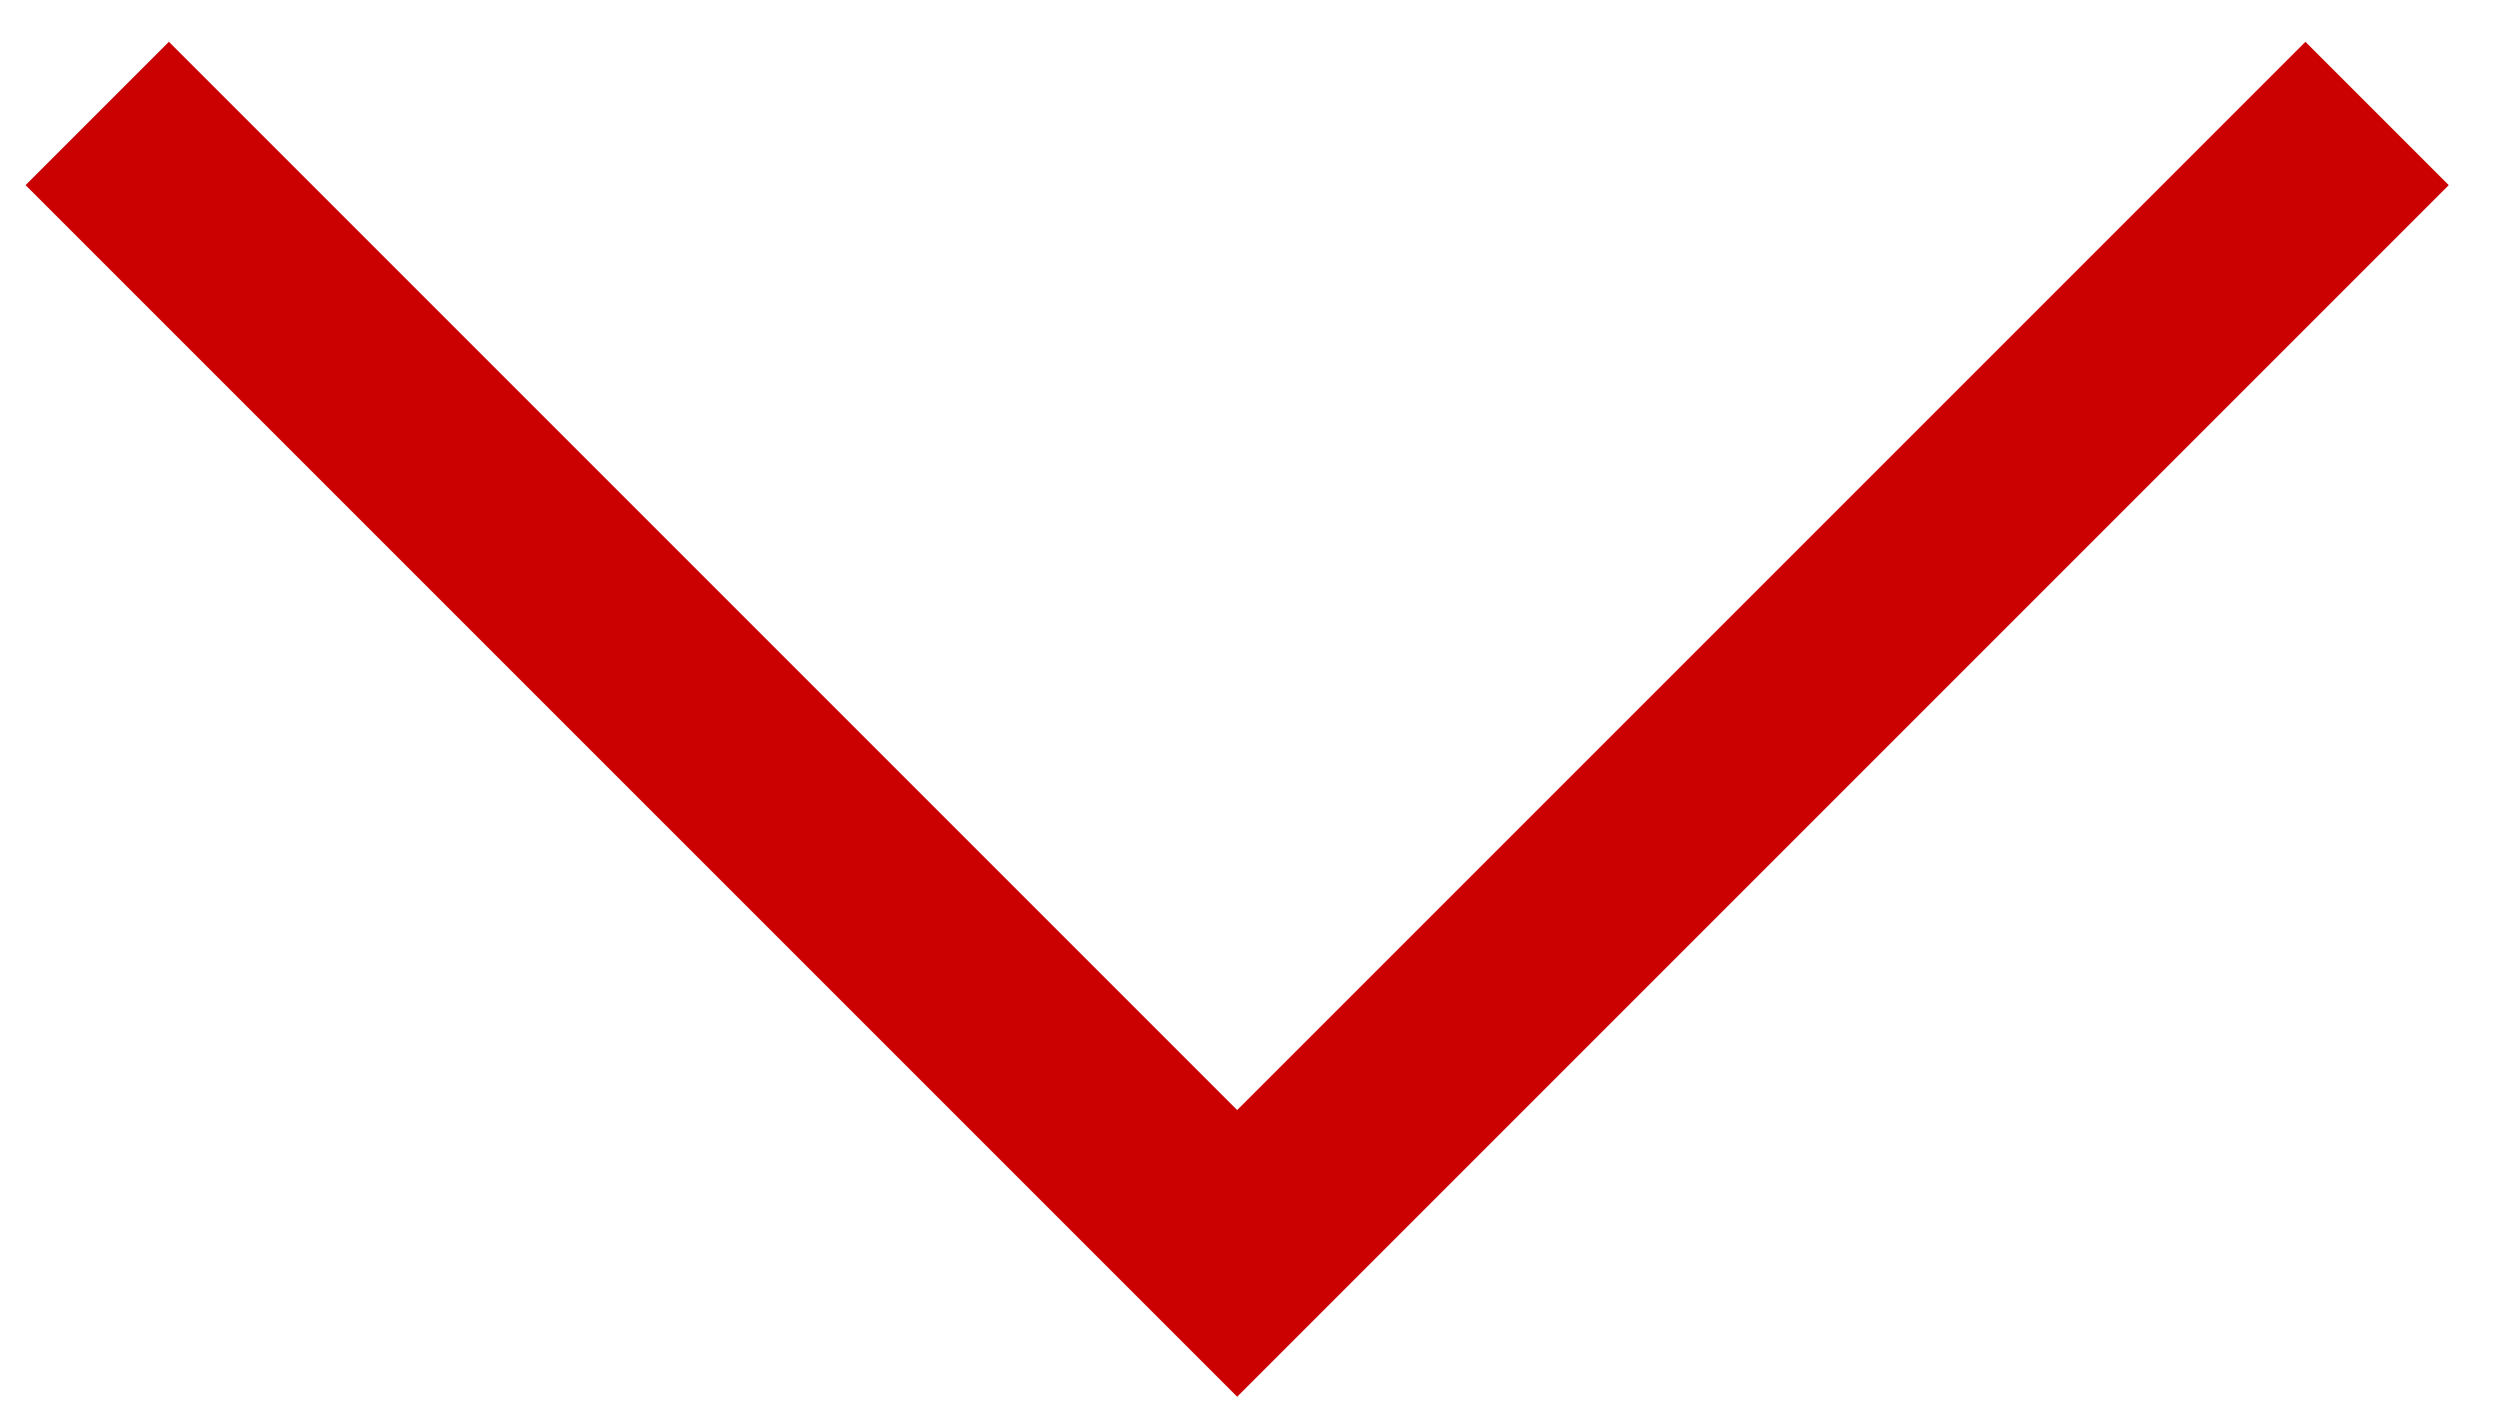
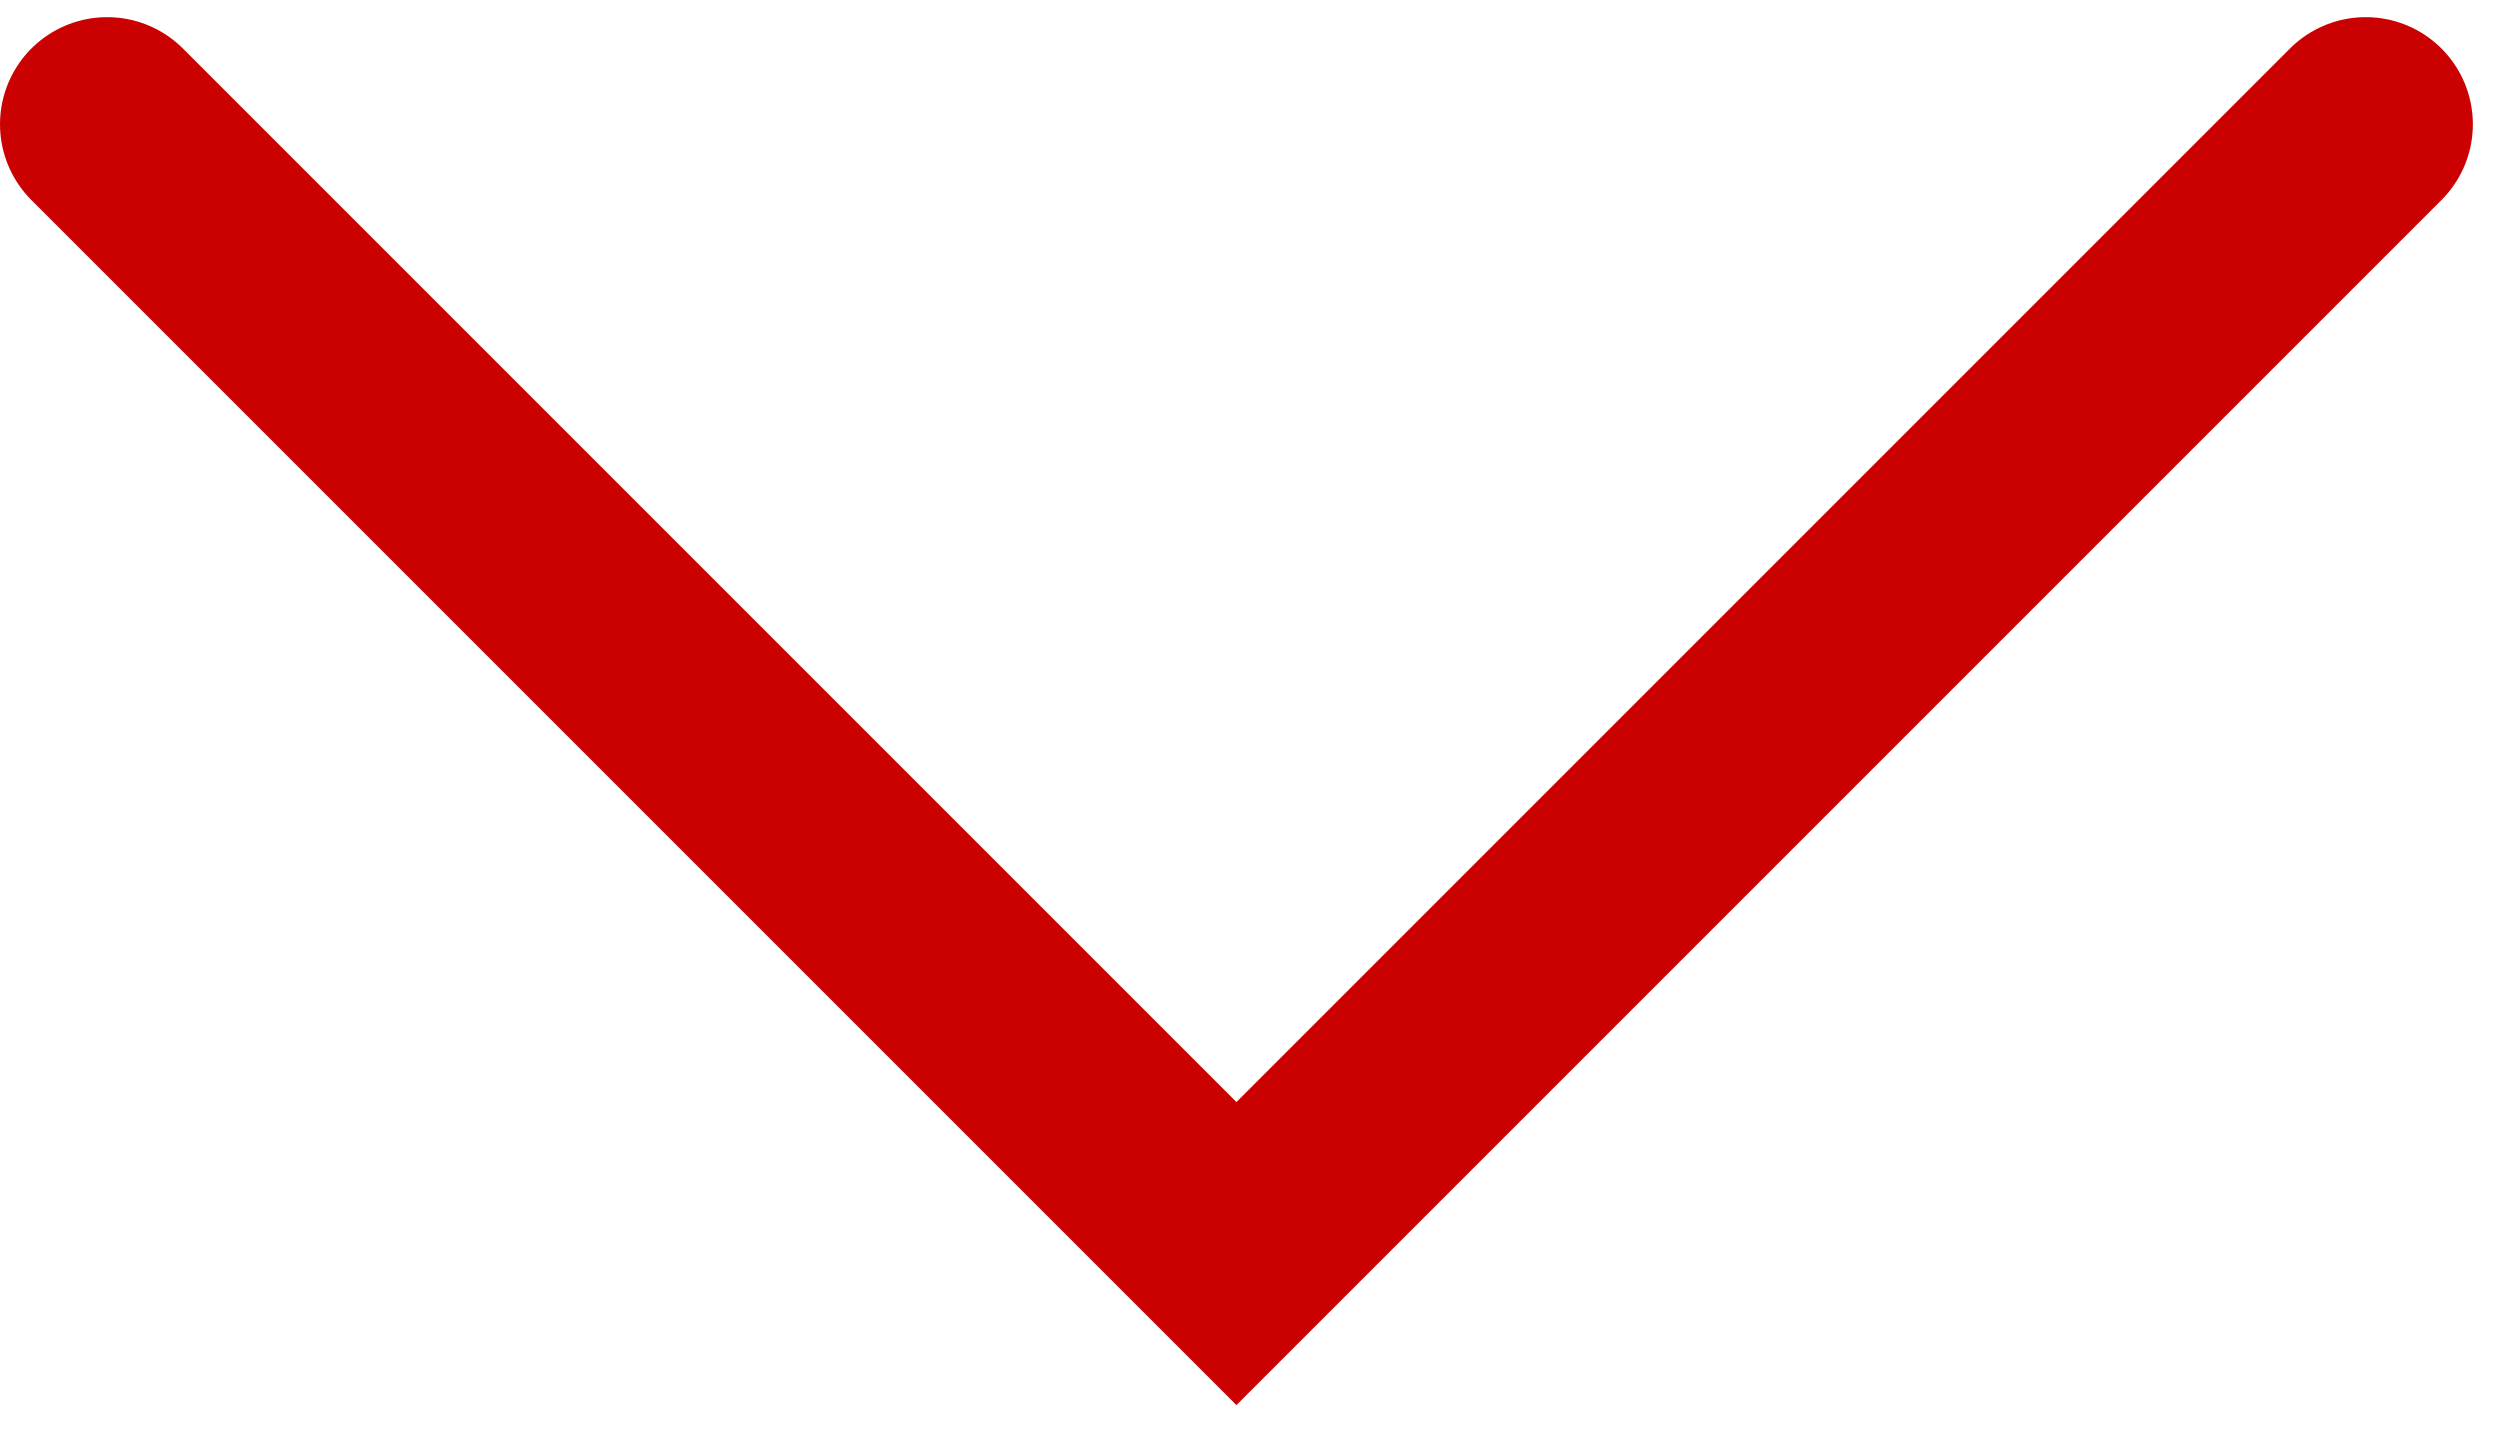
- <svg xmlns="http://www.w3.org/2000/svg" width="37" height="21" viewBox="0 0 37 21" fill="none">
-   <path d="M34.12 2.74L18.31 18.55L2.5 2.74" stroke="#CB0000" stroke-width="3" stroke-miterlimit="10" stroke-linecap="square" />
+ <svg xmlns="http://www.w3.org/2000/svg" width="35" height="20" viewBox="0 0 35 20" fill="none">
+   <path d="M33.12 1.74L17.31 17.55L1.5 1.74" stroke="#CB0000" stroke-width="3" stroke-miterlimit="10" stroke-linecap="round" />
</svg>
